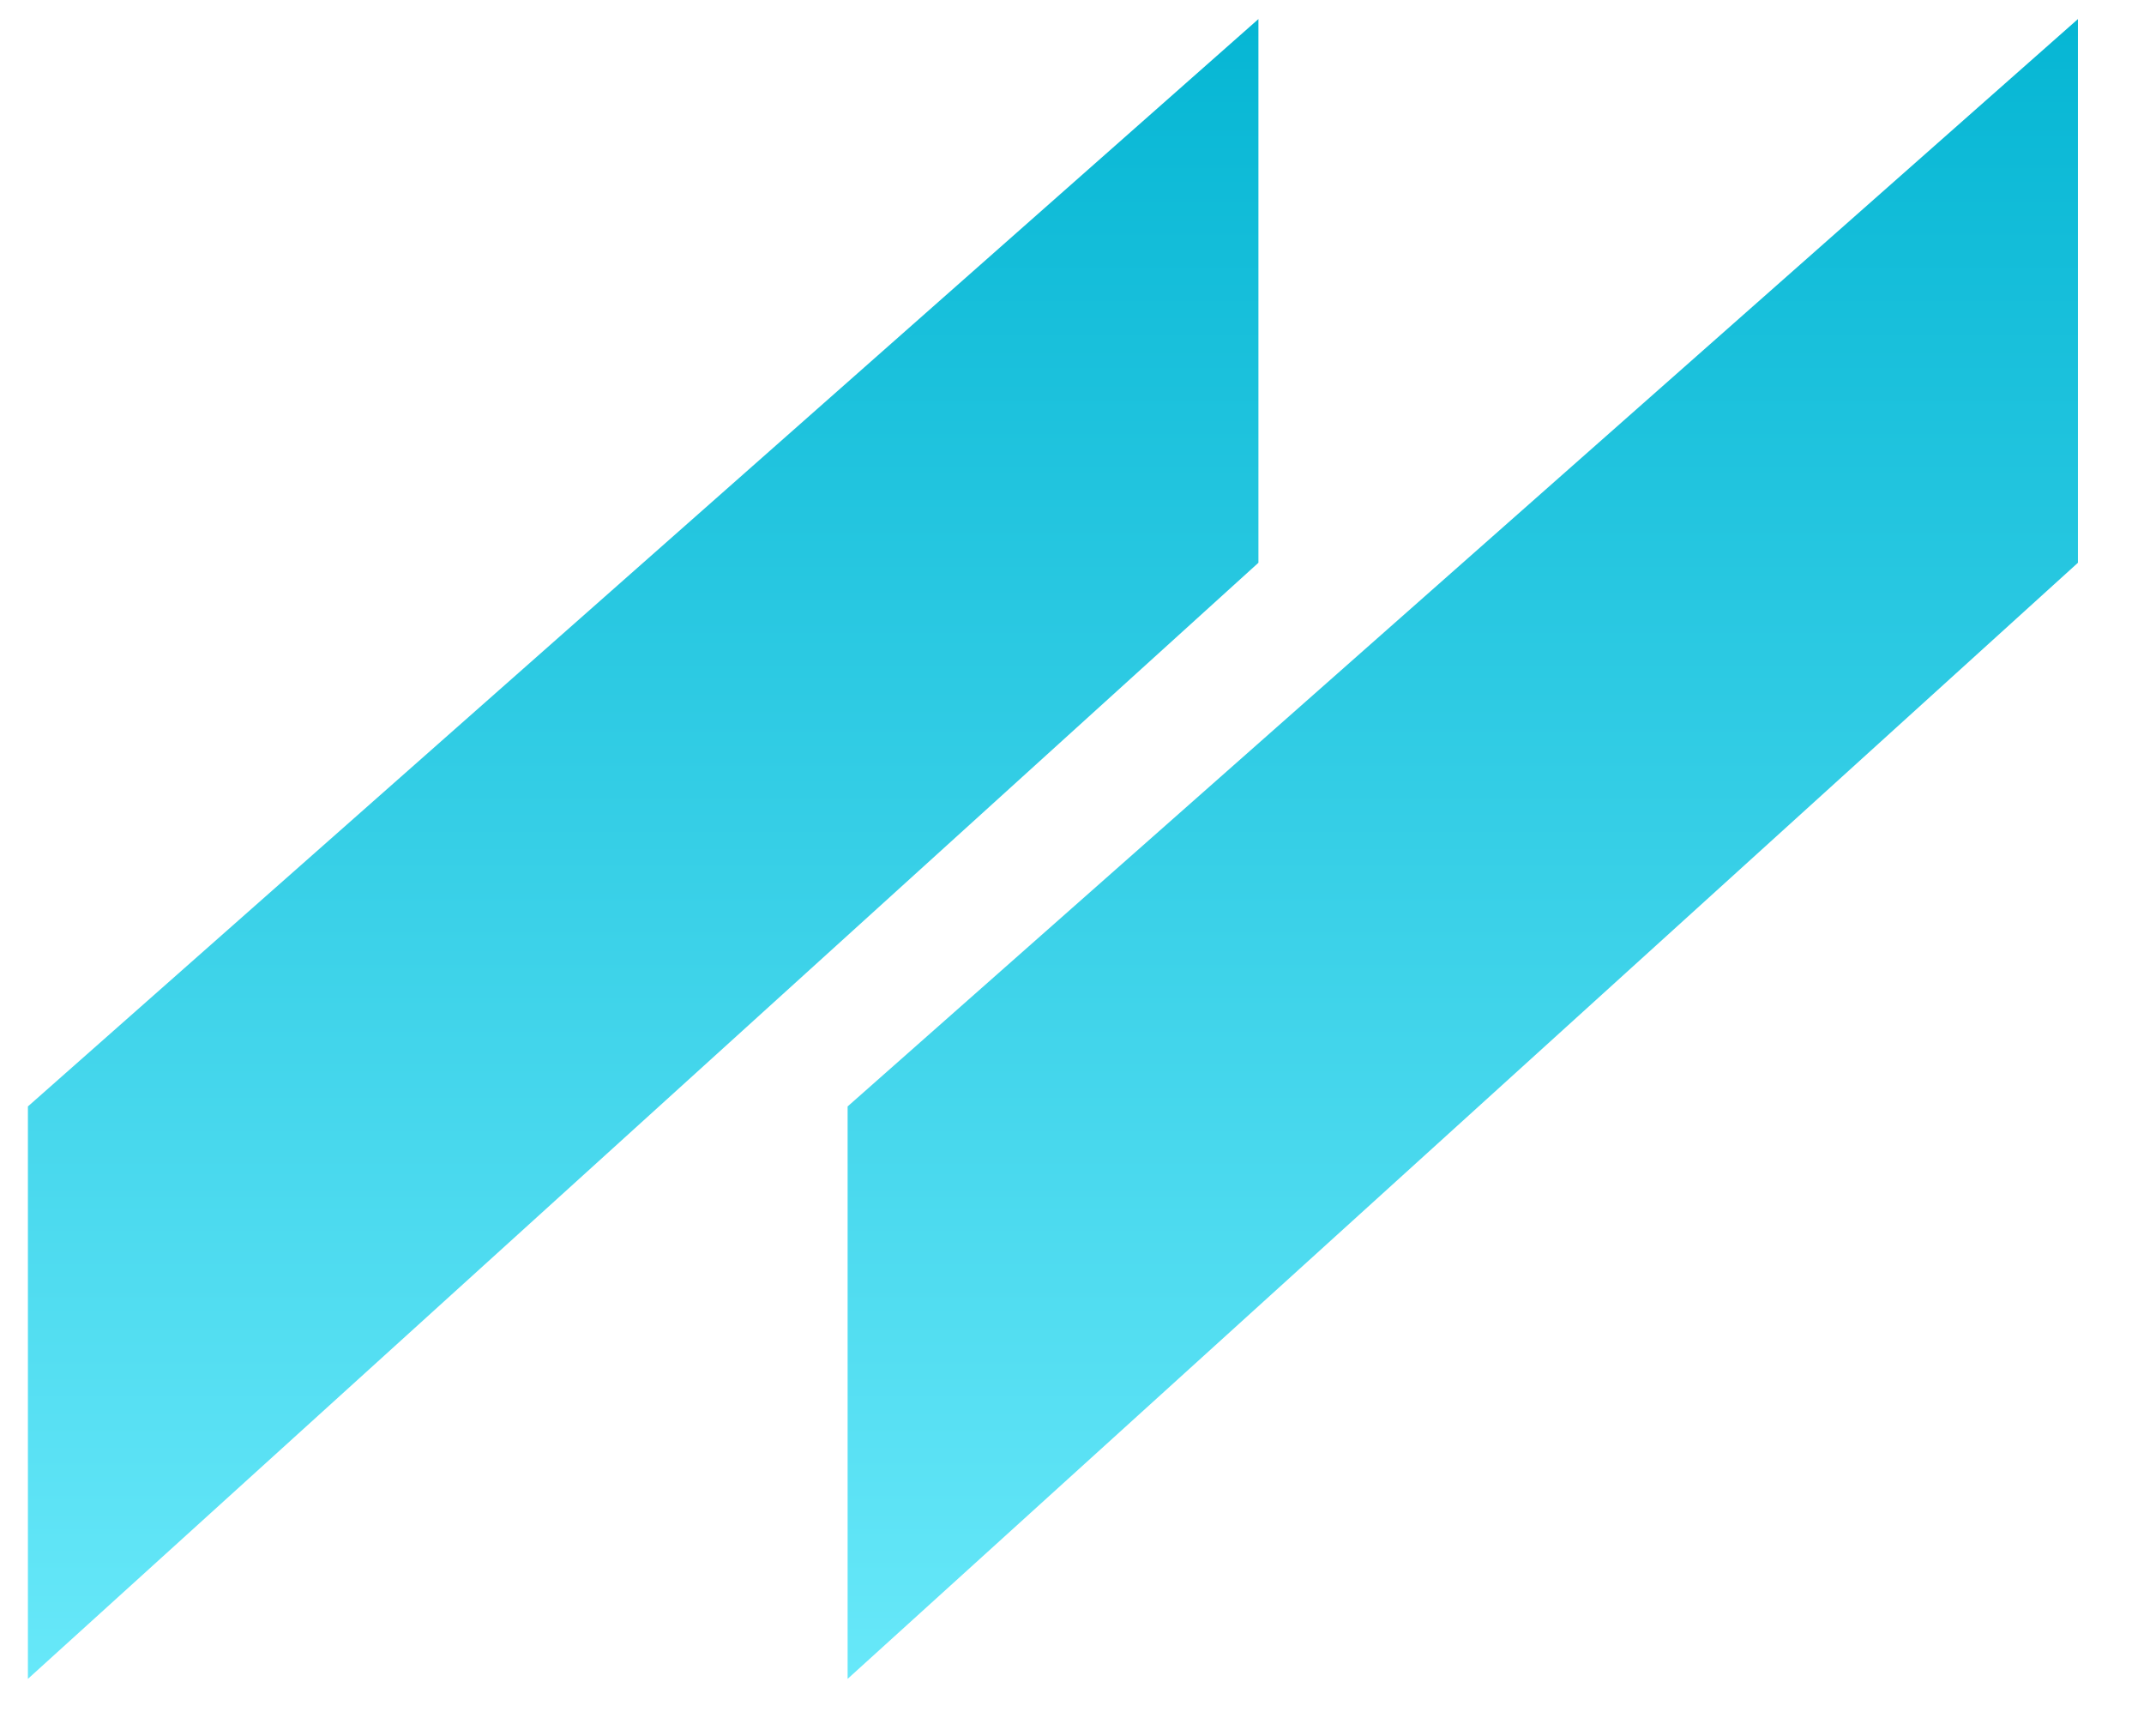
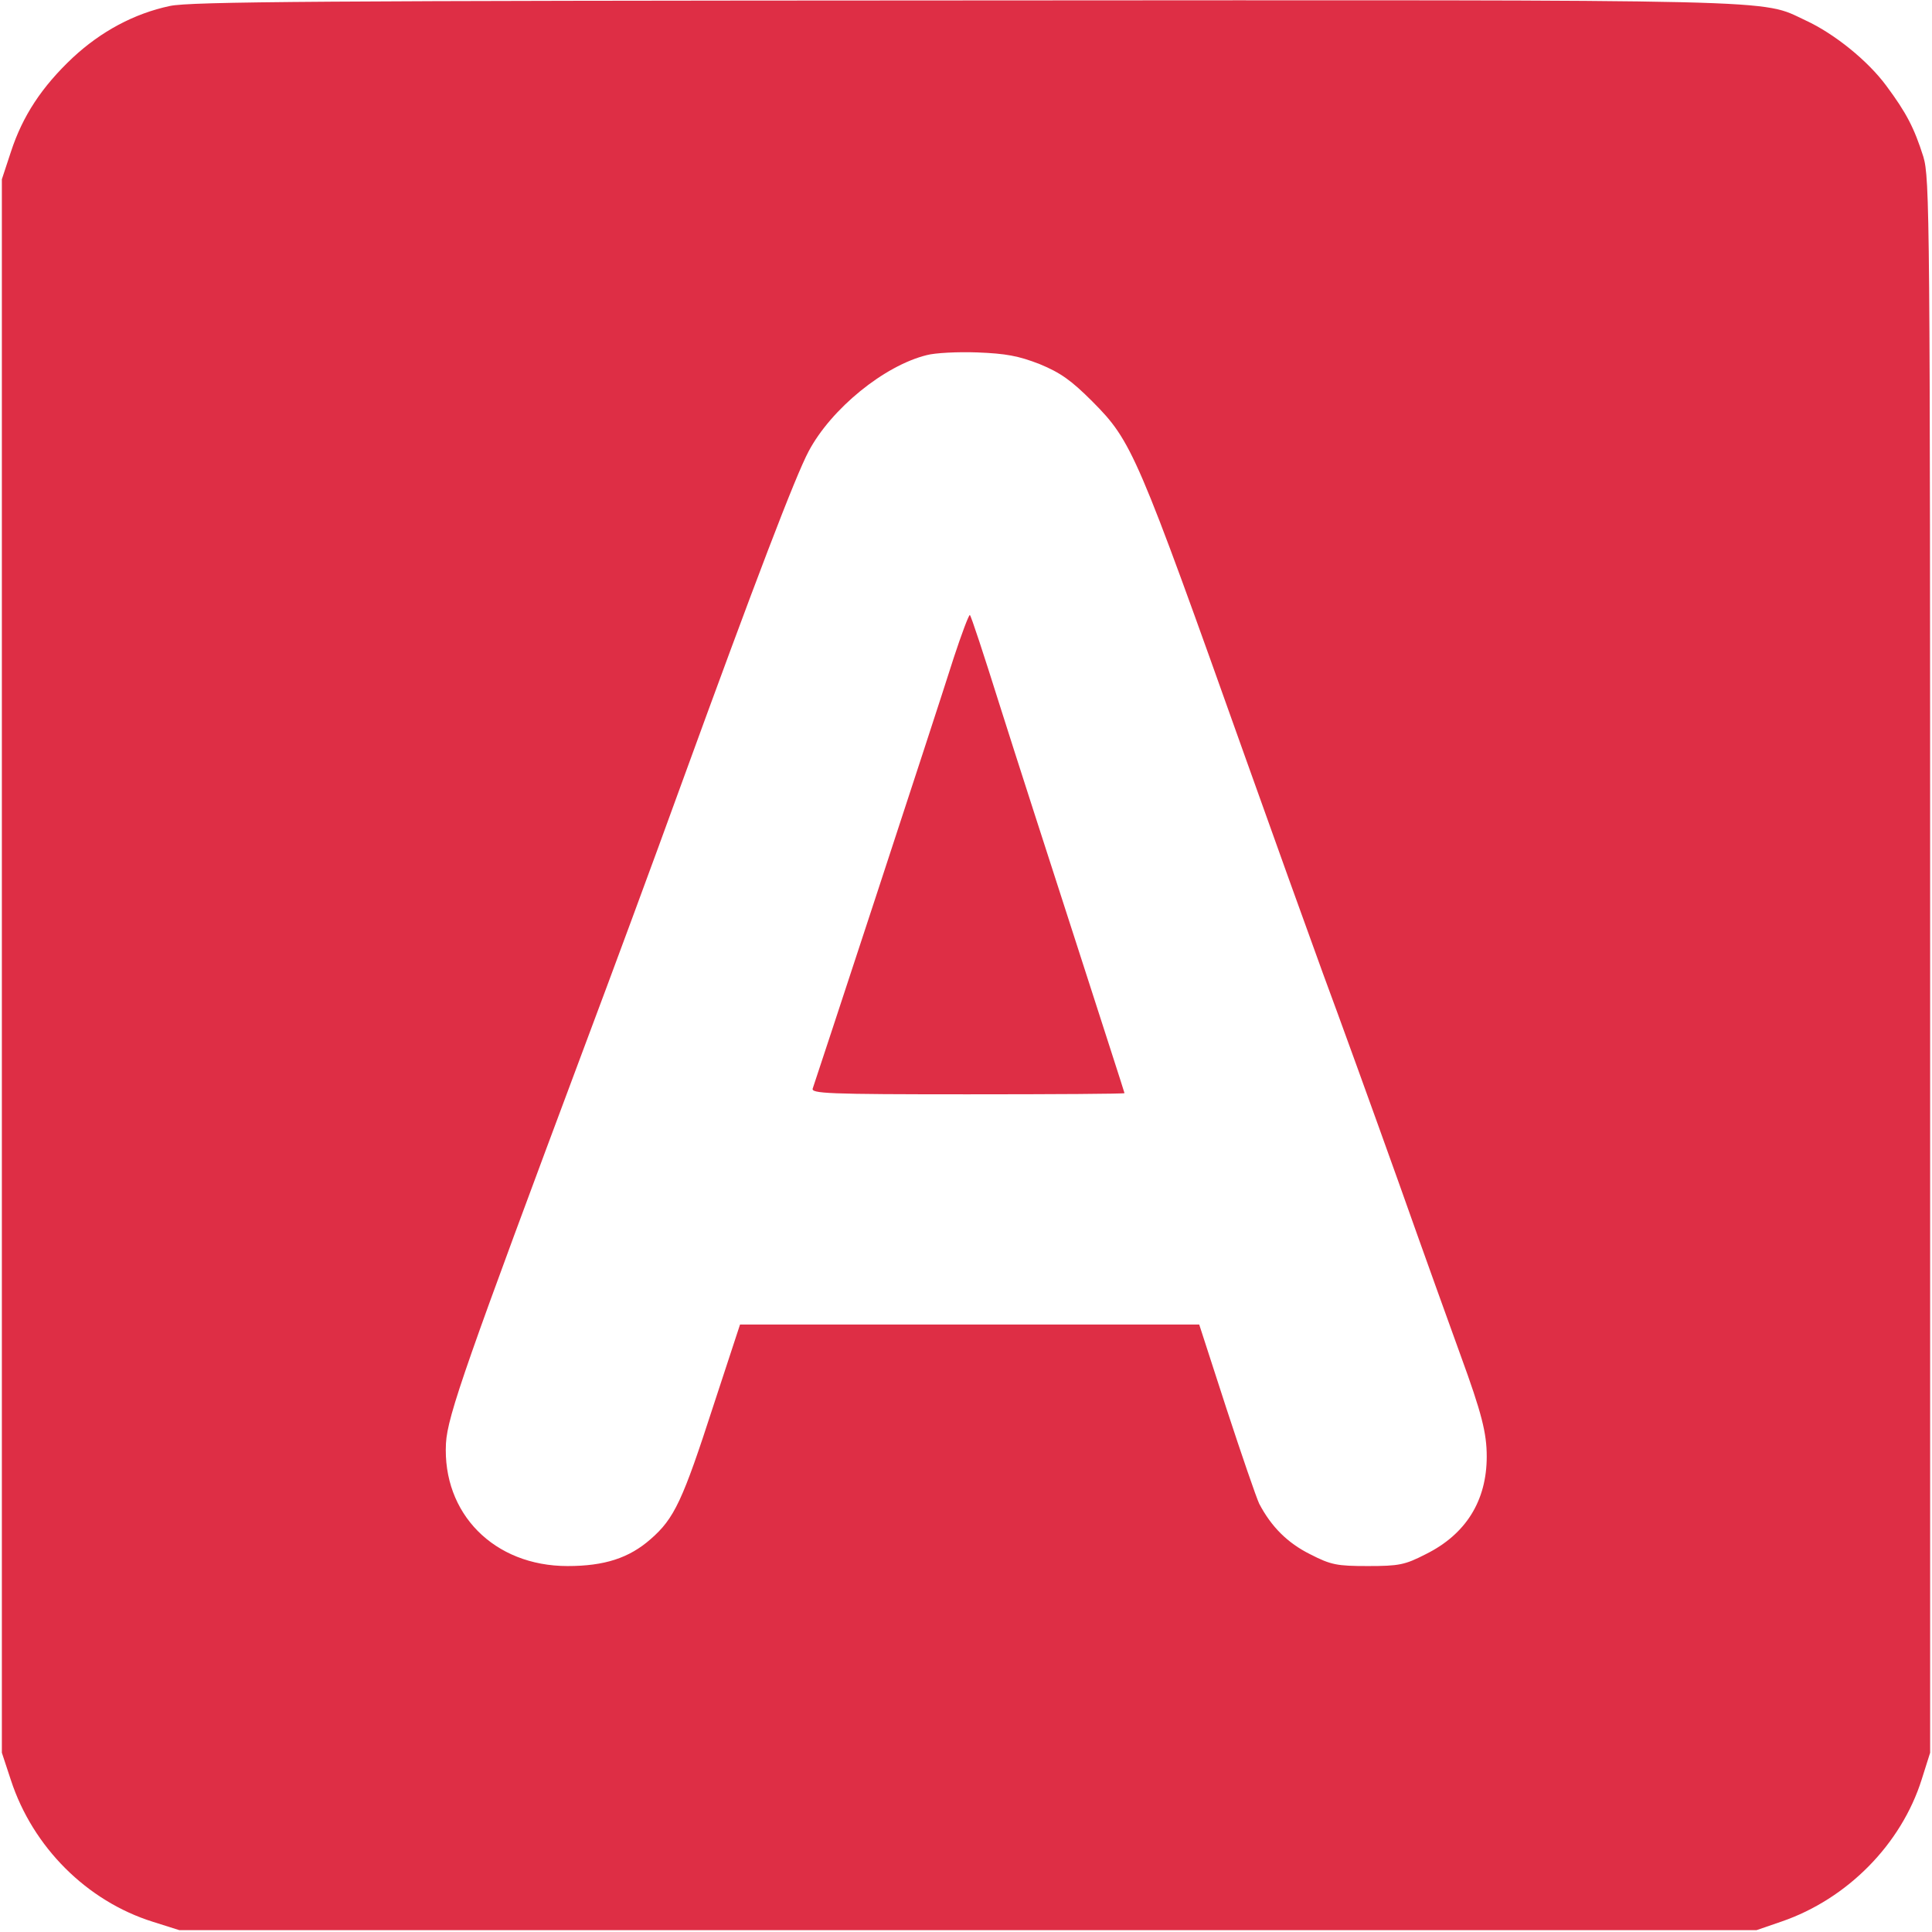
- <svg xmlns="http://www.w3.org/2000/svg" xmlns:xlink="http://www.w3.org/1999/xlink" version="1.1" preserveAspectRatio="xMidYMid meet" viewBox="344.564 330.278 111.737 91.218" width="53.87" height="43.61">
-   <defs>
-     <path d="M453.3 331.28L453.3 359.85L388.64 418.5L388.64 388.42L453.3 331.28Z" id="aFZf6T5ED" />
-     <linearGradient id="gradientb2ThqnP5Op" gradientUnits="userSpaceOnUse" x1="420.97" y1="331.28" x2="420.97" y2="418.5">
-       <stop style="stop-color: #06b6d4;stop-opacity: 1" offset="0%" />
-       <stop style="stop-color: #67e8f9;stop-opacity: 1" offset="100%" />
-     </linearGradient>
-     <path d="M410.23 331.28L410.23 359.85L345.56 418.5L345.56 388.42L410.23 331.28Z" id="a9fehgwfM" />
-     <linearGradient id="gradientk1wNV9Ostb" gradientUnits="userSpaceOnUse" x1="377.89" y1="331.28" x2="377.89" y2="418.5">
-       <stop style="stop-color: #06b6d4;stop-opacity: 1" offset="0%" />
-       <stop style="stop-color: #67e8f9;stop-opacity: 1" offset="100%" />
-     </linearGradient>
-   </defs>
-   <g>
-     <g>
-       <use xlink:href="#aFZf6T5ED" opacity="1" fill="url(#gradientb2ThqnP5Op)" />
-     </g>
-     <g>
-       <use xlink:href="#a9fehgwfM" opacity="1" fill="url(#gradientk1wNV9Ostb)" />
-     </g>
+ <svg xmlns="http://www.w3.org/2000/svg" width="53px" height="53px" viewBox="0 0 53 53" version="1.1">
+   <g id="surface1">
+     <path style=" stroke:none;fill-rule:nonzero;fill:rgb(87%,18%,27%);fill-opacity:1;" d="M 4.66 0.164 C 3.684 0.371 2.773 0.859 1.996 1.582 C 1.148 2.379 0.621 3.18 0.301 4.16 L 0.051 4.918 L 0.051 48.082 L 0.301 48.84 C 0.902 50.672 2.383 52.152 4.191 52.719 L 4.918 52.949 L 48.188 52.949 L 48.879 52.711 C 50.68 52.09 52.16 50.59 52.719 48.809 L 52.949 48.082 L 52.949 26.5 C 52.949 5.828 52.938 4.887 52.762 4.297 C 52.512 3.508 52.297 3.094 51.746 2.352 C 51.242 1.668 50.32 0.922 49.531 0.559 C 48.27 -0.031 49.336 0 26.418 0.012 C 8.727 0.02 5.227 0.043 4.66 0.164 Z M 28.52 9.988 C 29.098 10.227 29.387 10.434 29.969 11.016 C 31.055 12.109 31.188 12.422 34.172 20.805 C 34.914 22.887 35.867 25.539 36.293 26.707 C 36.727 27.875 37.66 30.453 38.375 32.453 C 39.078 34.441 39.844 36.562 40.062 37.164 C 40.652 38.777 40.785 39.316 40.785 39.957 C 40.785 41.168 40.215 42.09 39.109 42.637 C 38.539 42.93 38.375 42.961 37.523 42.961 C 36.676 42.961 36.512 42.93 35.941 42.637 C 35.32 42.328 34.875 41.883 34.543 41.25 C 34.461 41.074 34.059 39.906 33.645 38.641 L 32.898 36.336 L 20.301 36.336 L 19.574 38.551 C 18.727 41.168 18.5 41.656 17.848 42.223 C 17.258 42.742 16.582 42.961 15.57 42.961 C 13.551 42.961 12.133 41.52 12.234 39.594 C 12.277 38.828 12.805 37.348 16.066 28.621 C 16.75 26.801 17.93 23.613 18.684 21.531 C 20.723 15.93 21.82 13.062 22.184 12.379 C 22.805 11.211 24.254 10.031 25.422 9.742 C 25.652 9.68 26.273 9.648 26.812 9.668 C 27.598 9.699 27.938 9.762 28.52 9.988 Z M 28.52 9.988 " />
+     <path style=" stroke:none;fill-rule:nonzero;fill:rgb(87%,18%,27%);fill-opacity:1;" d="M 26.168 18.031 C 25.57 19.918 22.359 29.68 22.297 29.855 C 22.234 30 22.691 30.02 26.543 30.02 C 28.91 30.02 30.848 30.008 30.848 29.988 C 30.848 29.969 30.246 28.113 29.523 25.867 C 28.797 23.621 27.848 20.684 27.422 19.336 C 26.996 17.98 26.633 16.871 26.605 16.871 C 26.574 16.871 26.375 17.402 26.168 18.031 Z M 26.168 18.031 " />
  </g>
</svg>
